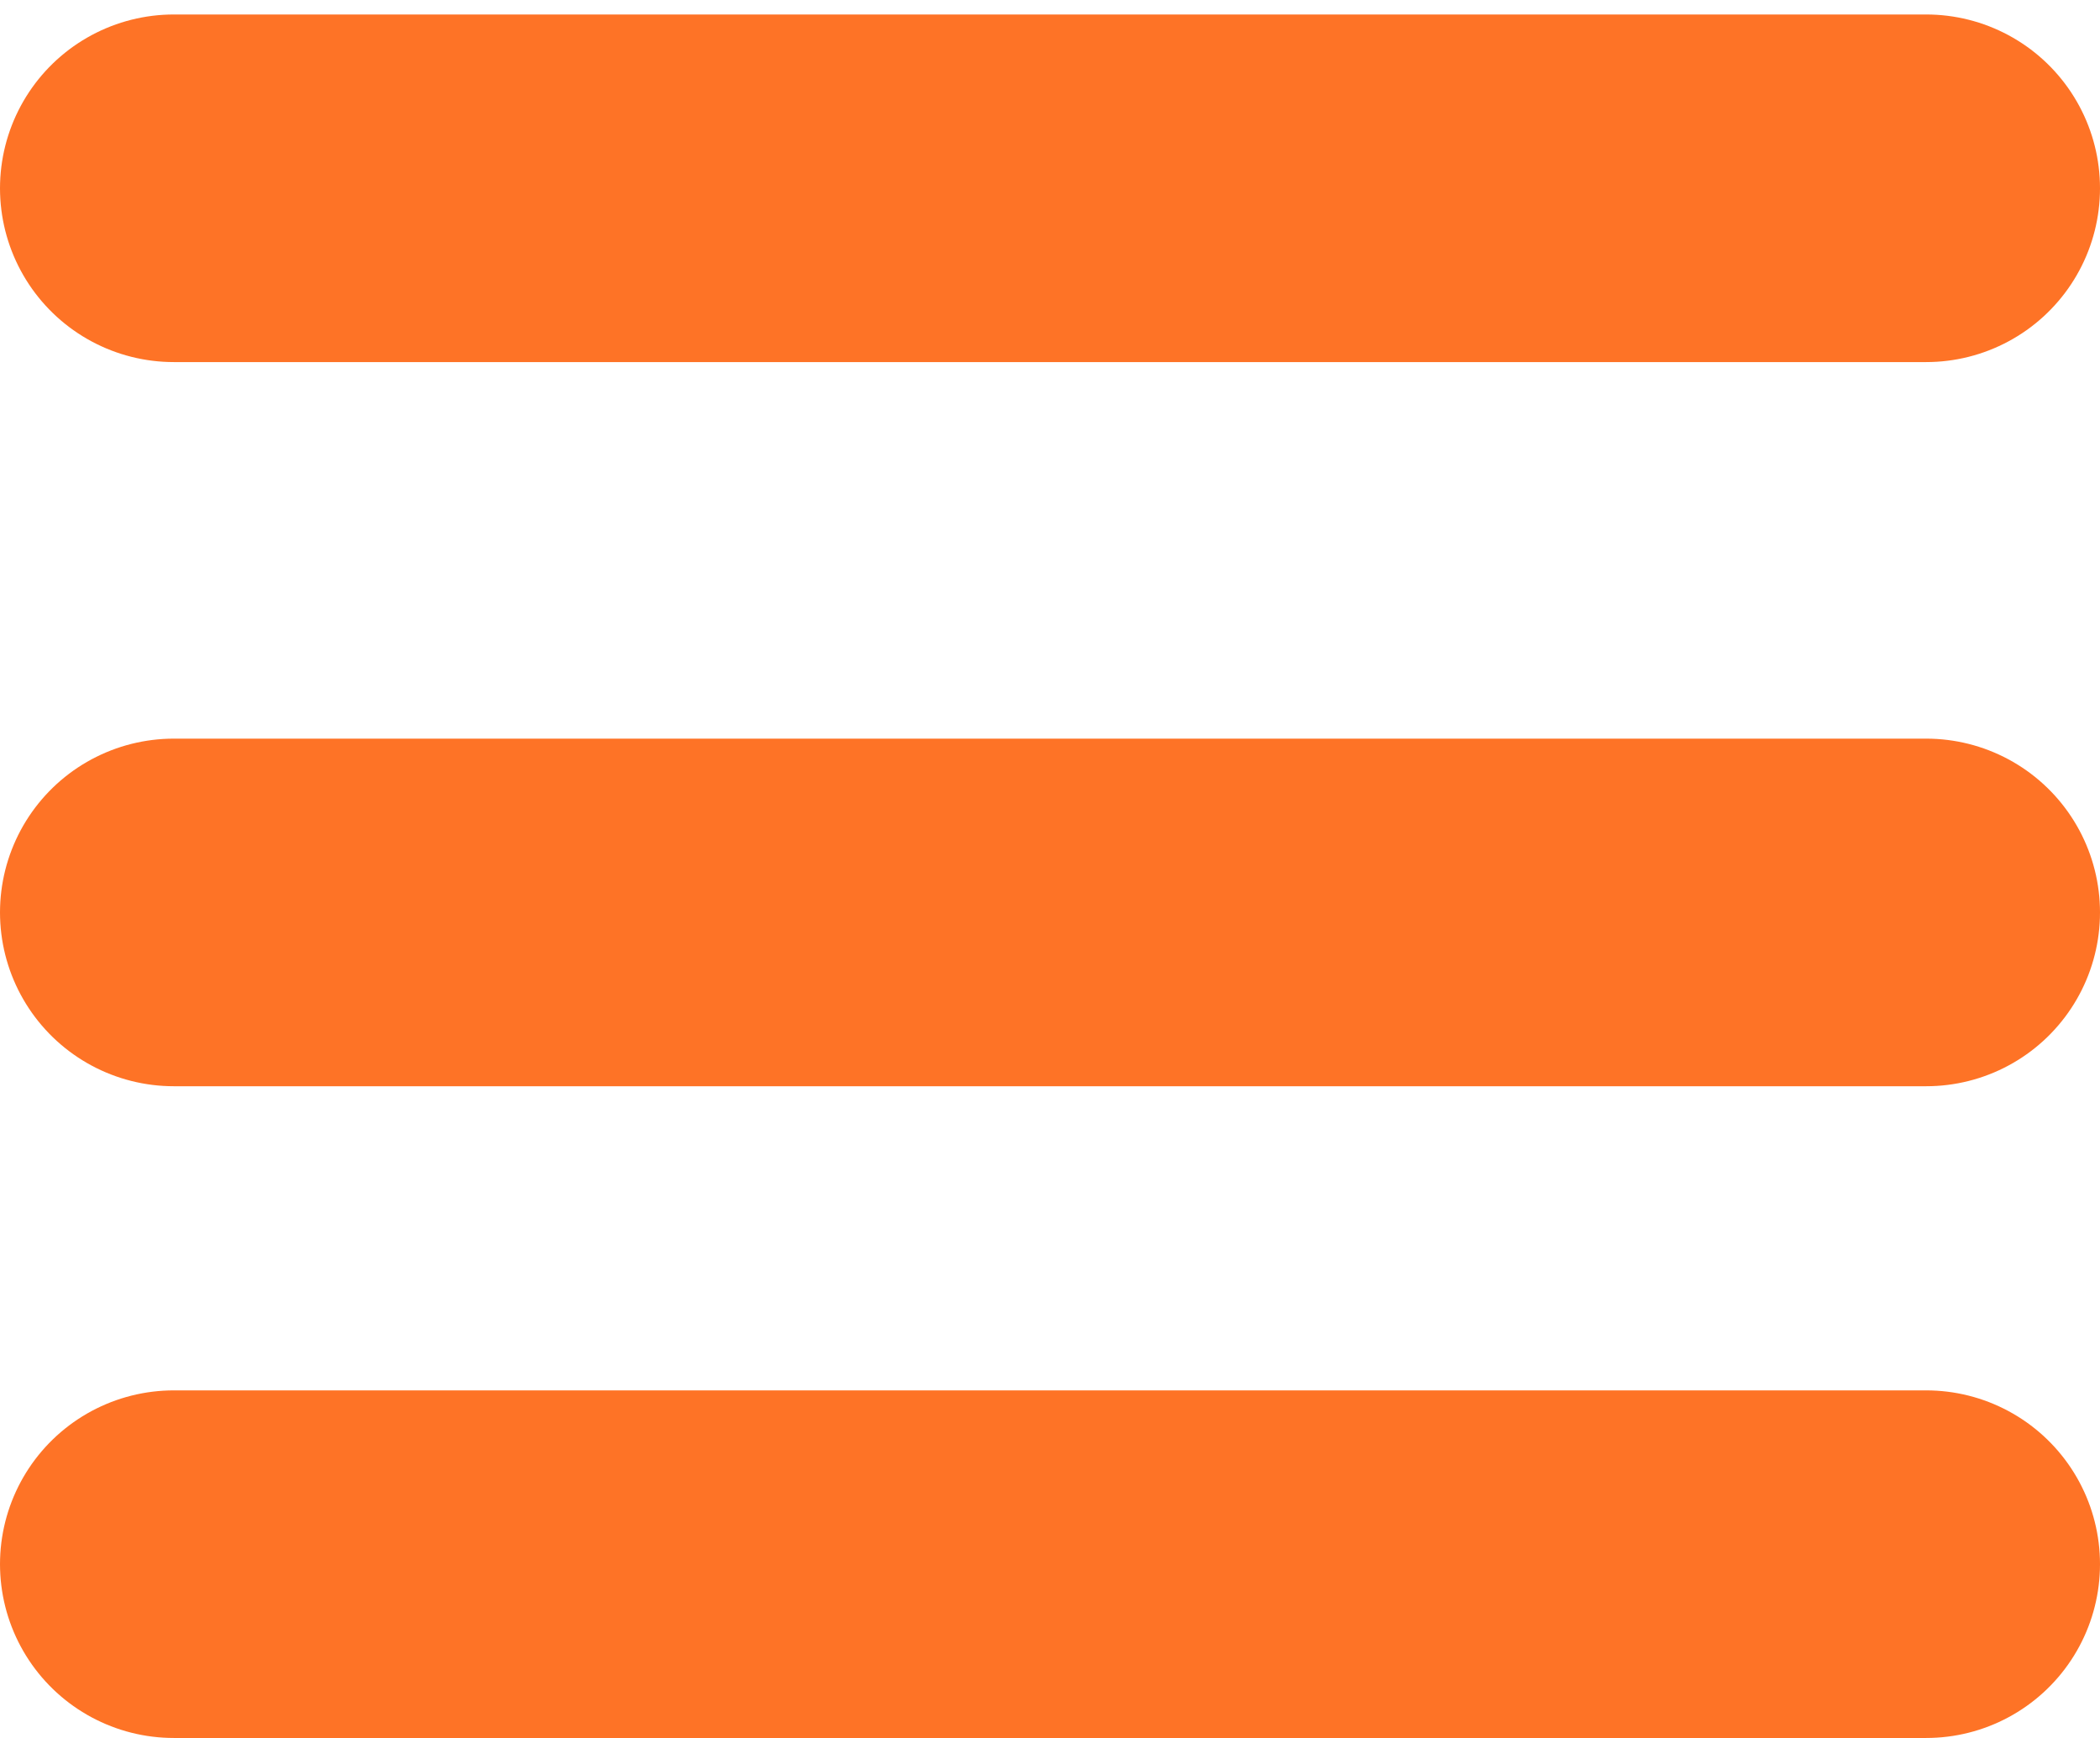
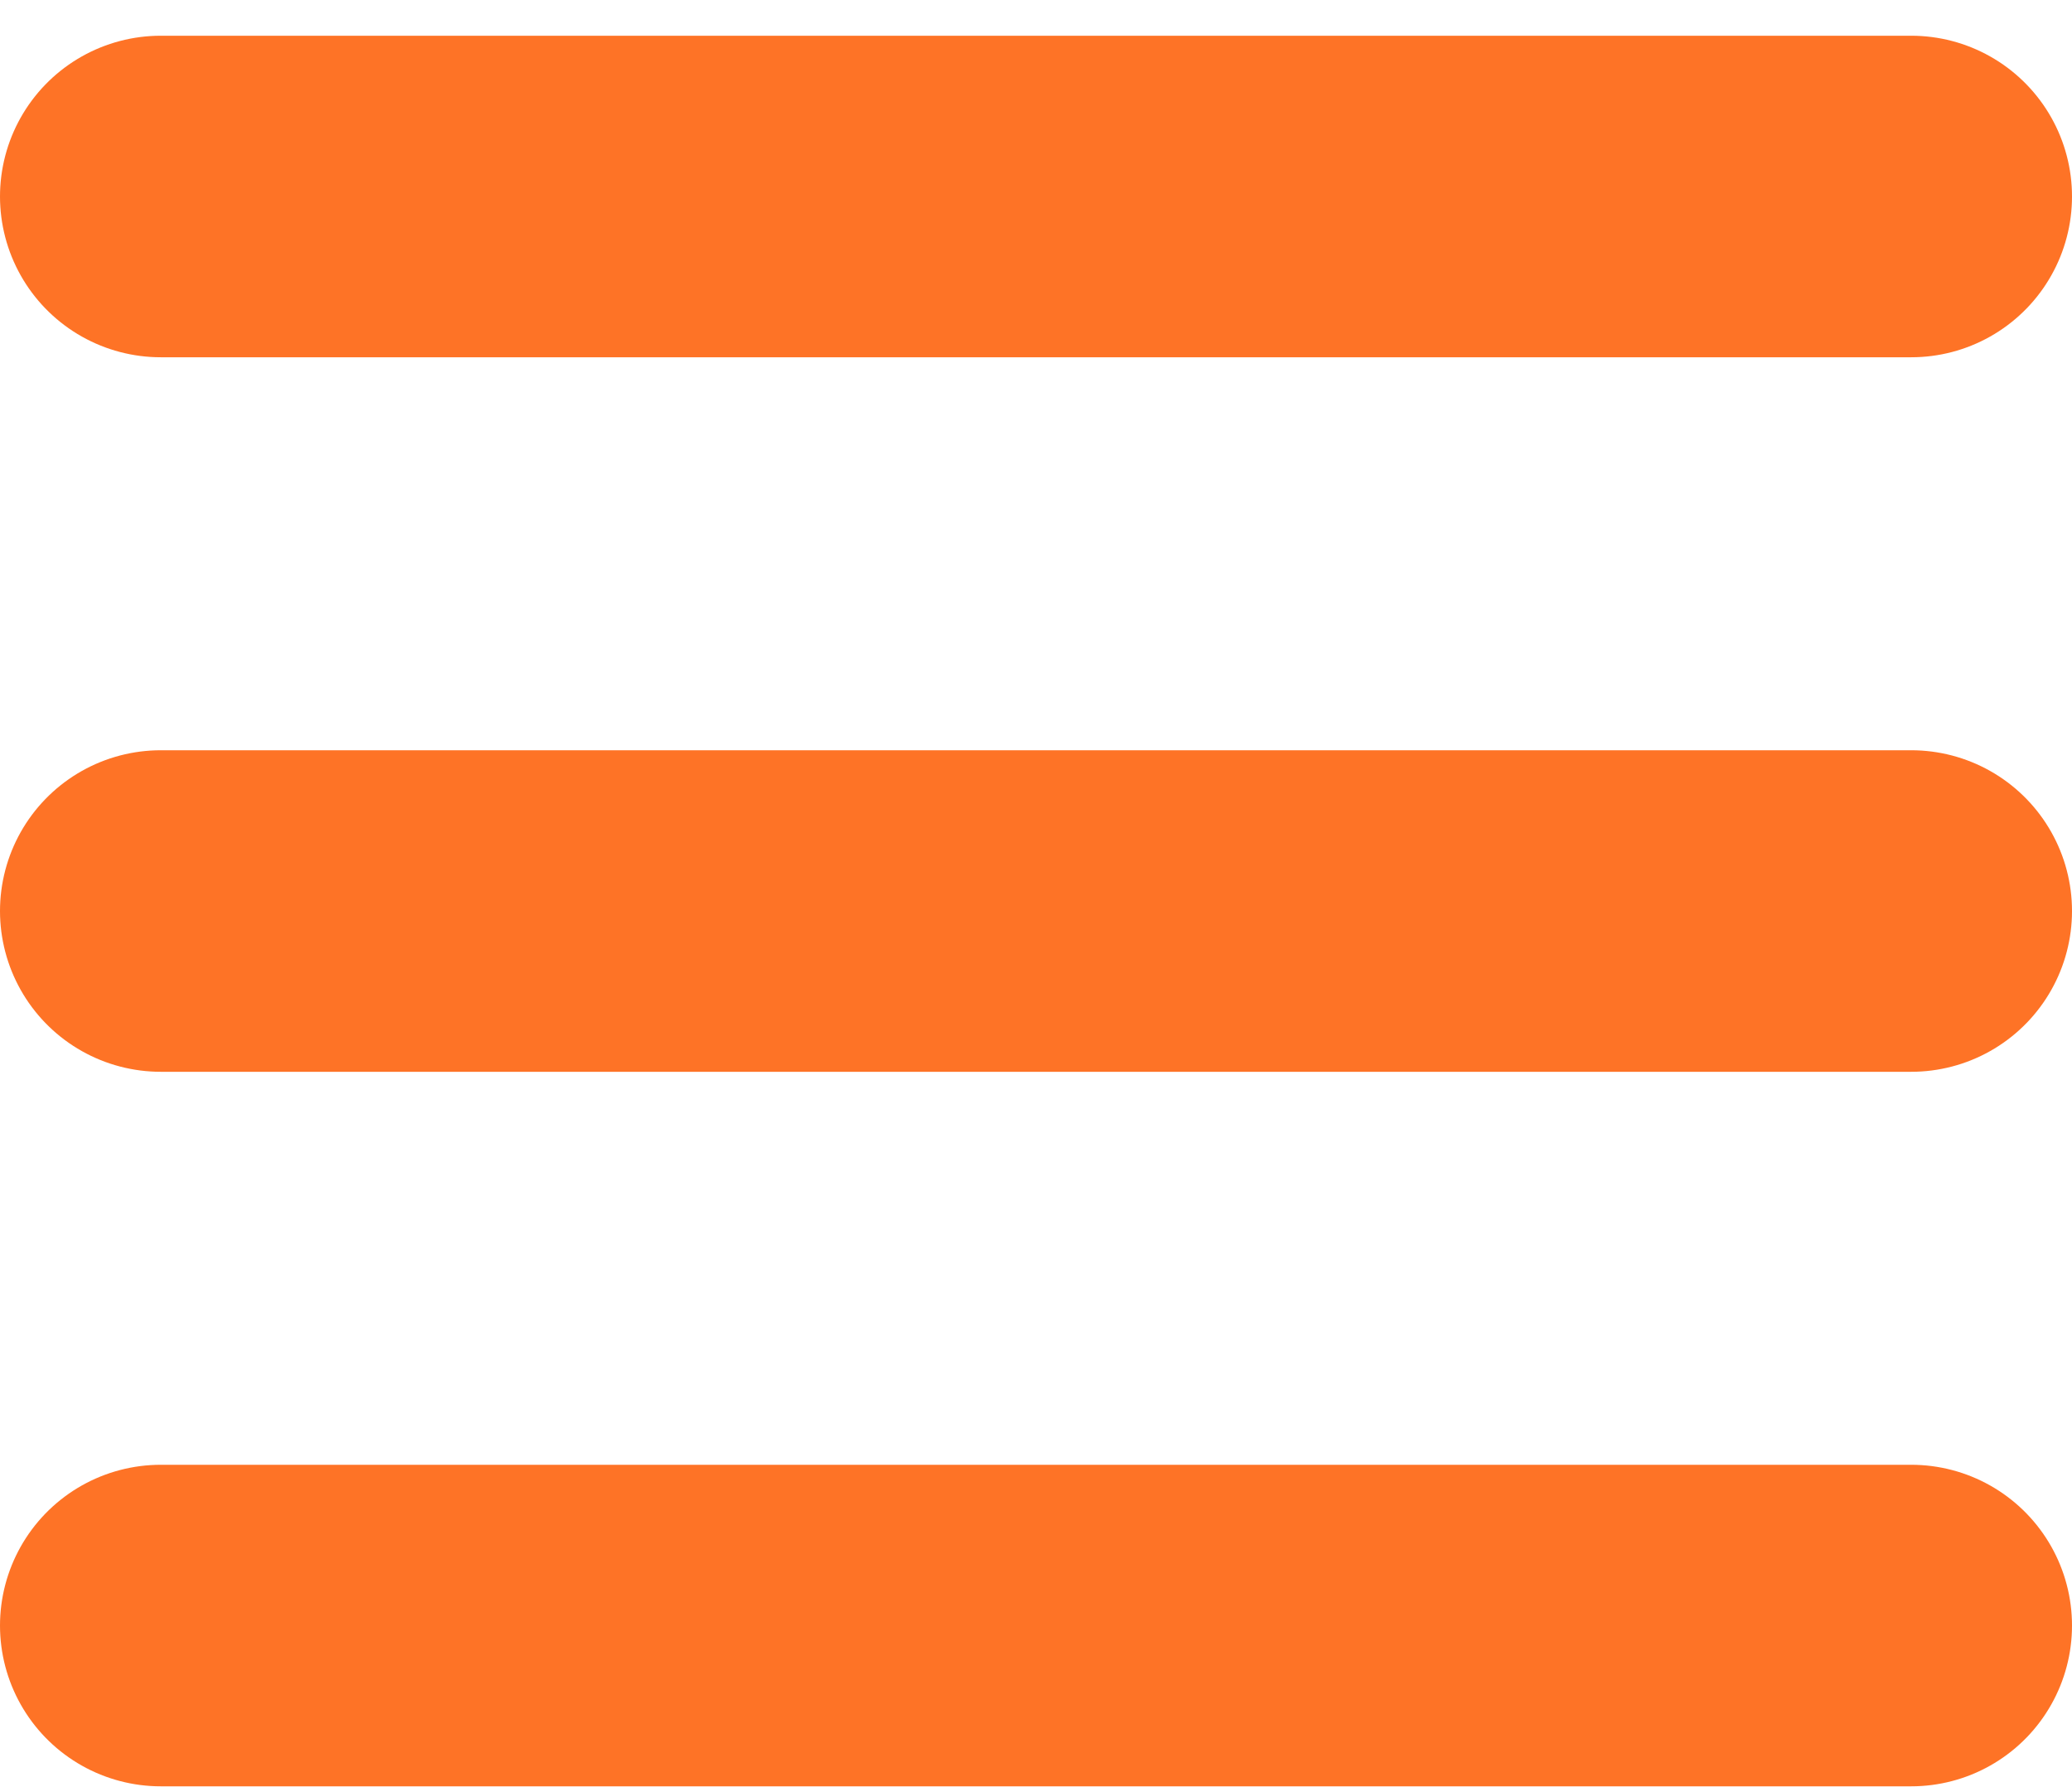
- <svg xmlns="http://www.w3.org/2000/svg" width="29" height="24" viewBox="0 0 29 24" fill="none">
-   <line x1="2.4" y1="12.6" x2="26.6" y2="12.6" stroke="url(#paint0_linear_477_97)" stroke-opacity="0.85" stroke-width="4.8" stroke-linecap="round" />
-   <line x1="2.4" y1="21.6" x2="26.6" y2="21.6" stroke="url(#paint1_linear_477_97)" stroke-opacity="0.85" stroke-width="4.8" stroke-linecap="round" />
-   <line x1="2.4" y1="2.6" x2="26.6" y2="2.6" stroke="url(#paint2_linear_477_97)" stroke-opacity="0.85" stroke-width="4.8" stroke-linecap="round" />
+ <svg xmlns="http://www.w3.org/2000/svg" width="29" height="25" viewBox="0 0 29 25" fill="none">
+   <line x1="2.25" y1="12.75" x2="26.75" y2="12.75" stroke="url(#paint0_linear_477_97)" stroke-opacity="0.85" stroke-width="4.5" stroke-linecap="round" />
+   <line x1="2.25" y1="22.75" x2="26.75" y2="22.75" stroke="url(#paint1_linear_477_97)" stroke-opacity="0.85" stroke-width="4.5" stroke-linecap="round" />
+   <line x1="2.25" y1="2.75" x2="26.75" y2="2.75" stroke="url(#paint2_linear_477_97)" stroke-opacity="0.85" stroke-width="4.5" stroke-linecap="round" />
  <defs>
    <linearGradient id="paint0_linear_477_97" x1="14.5" y1="15" x2="14.5" y2="16" gradientUnits="userSpaceOnUse">
      <stop offset="0.156" stop-color="#FE5B00" />
      <stop offset="0.318" stop-color="#FFCC81" />
      <stop offset="0.51" stop-color="#F76C08" />
      <stop offset="0.719" stop-color="#F9BE79" />
      <stop offset="0.891" stop-color="#E66000" />
    </linearGradient>
-     <linearGradient id="paint1_linear_477_97" x1="14.5" y1="24" x2="14.5" y2="25" gradientUnits="userSpaceOnUse">
+     <linearGradient id="paint1_linear_477_97" x1="14.5" y1="25" x2="14.5" y2="26" gradientUnits="userSpaceOnUse">
      <stop offset="0.156" stop-color="#FE5B00" />
      <stop offset="0.318" stop-color="#FFCC81" />
      <stop offset="0.51" stop-color="#F76C08" />
      <stop offset="0.719" stop-color="#F9BE79" />
      <stop offset="0.891" stop-color="#E66000" />
    </linearGradient>
    <linearGradient id="paint2_linear_477_97" x1="14.5" y1="5" x2="14.5" y2="6" gradientUnits="userSpaceOnUse">
      <stop offset="0.156" stop-color="#FE5B00" />
      <stop offset="0.318" stop-color="#FFCC81" />
      <stop offset="0.51" stop-color="#F76C08" />
      <stop offset="0.719" stop-color="#F9BE79" />
      <stop offset="0.891" stop-color="#E66000" />
    </linearGradient>
  </defs>
</svg>
